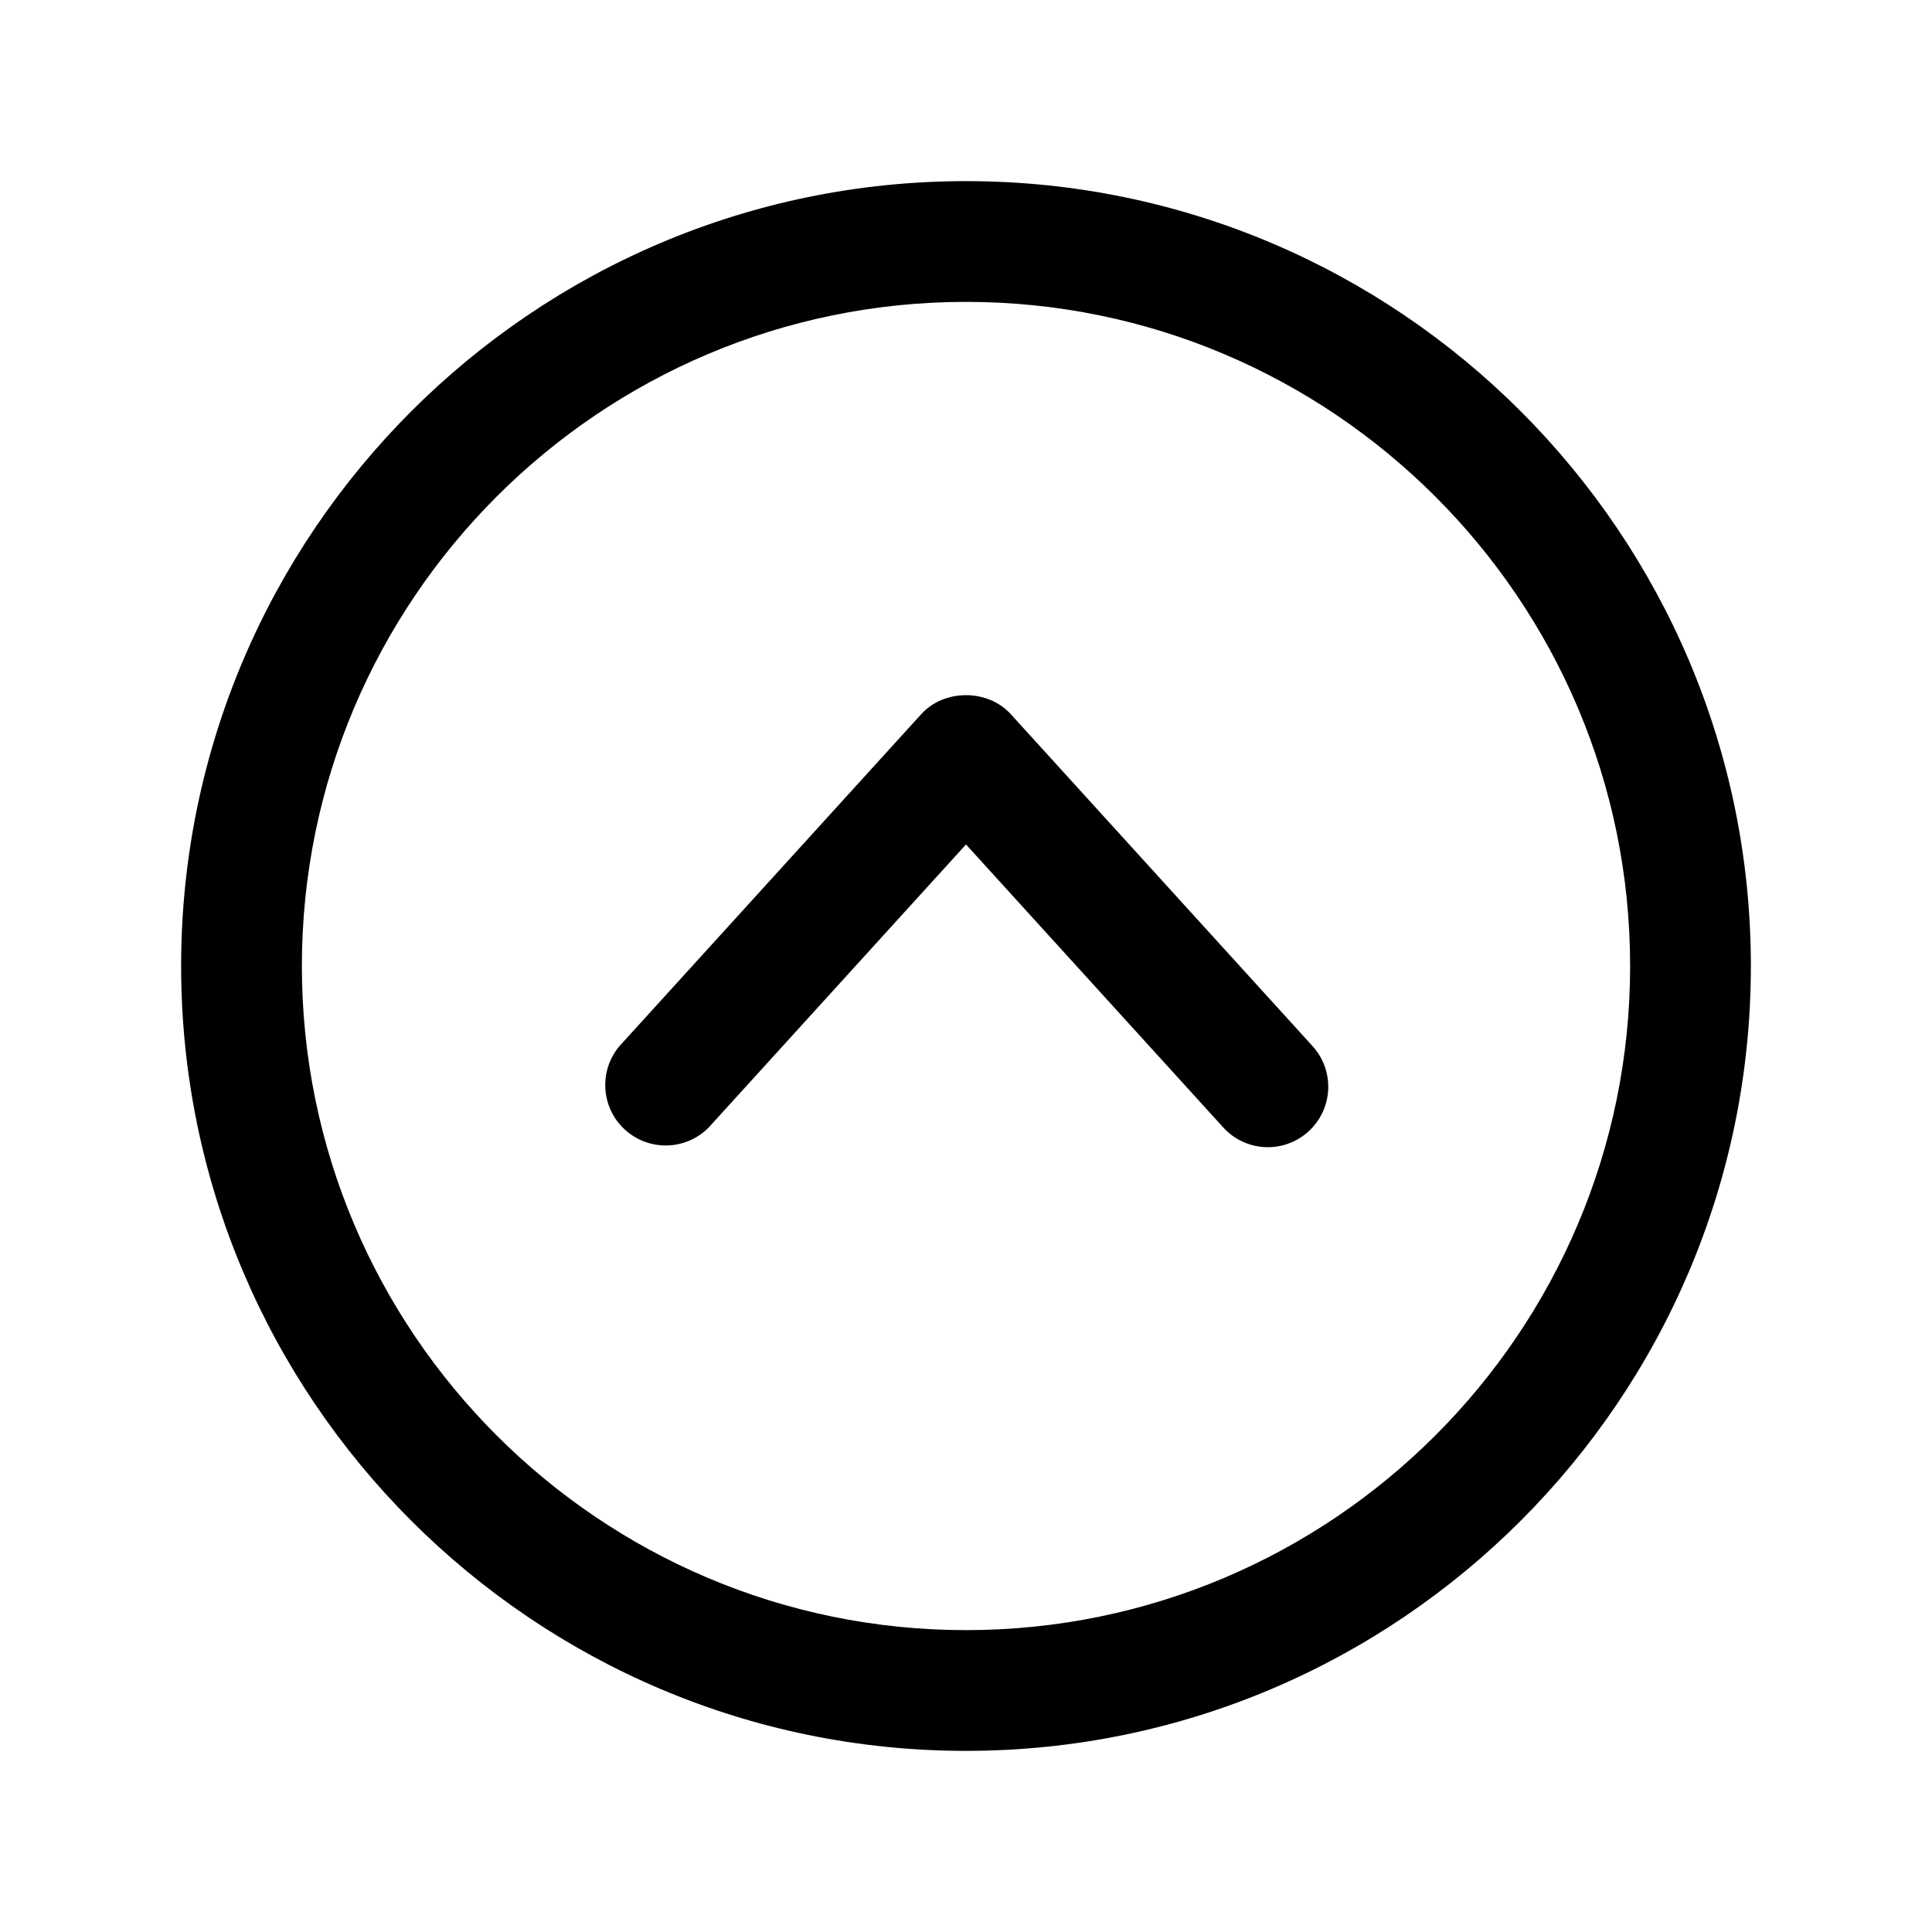
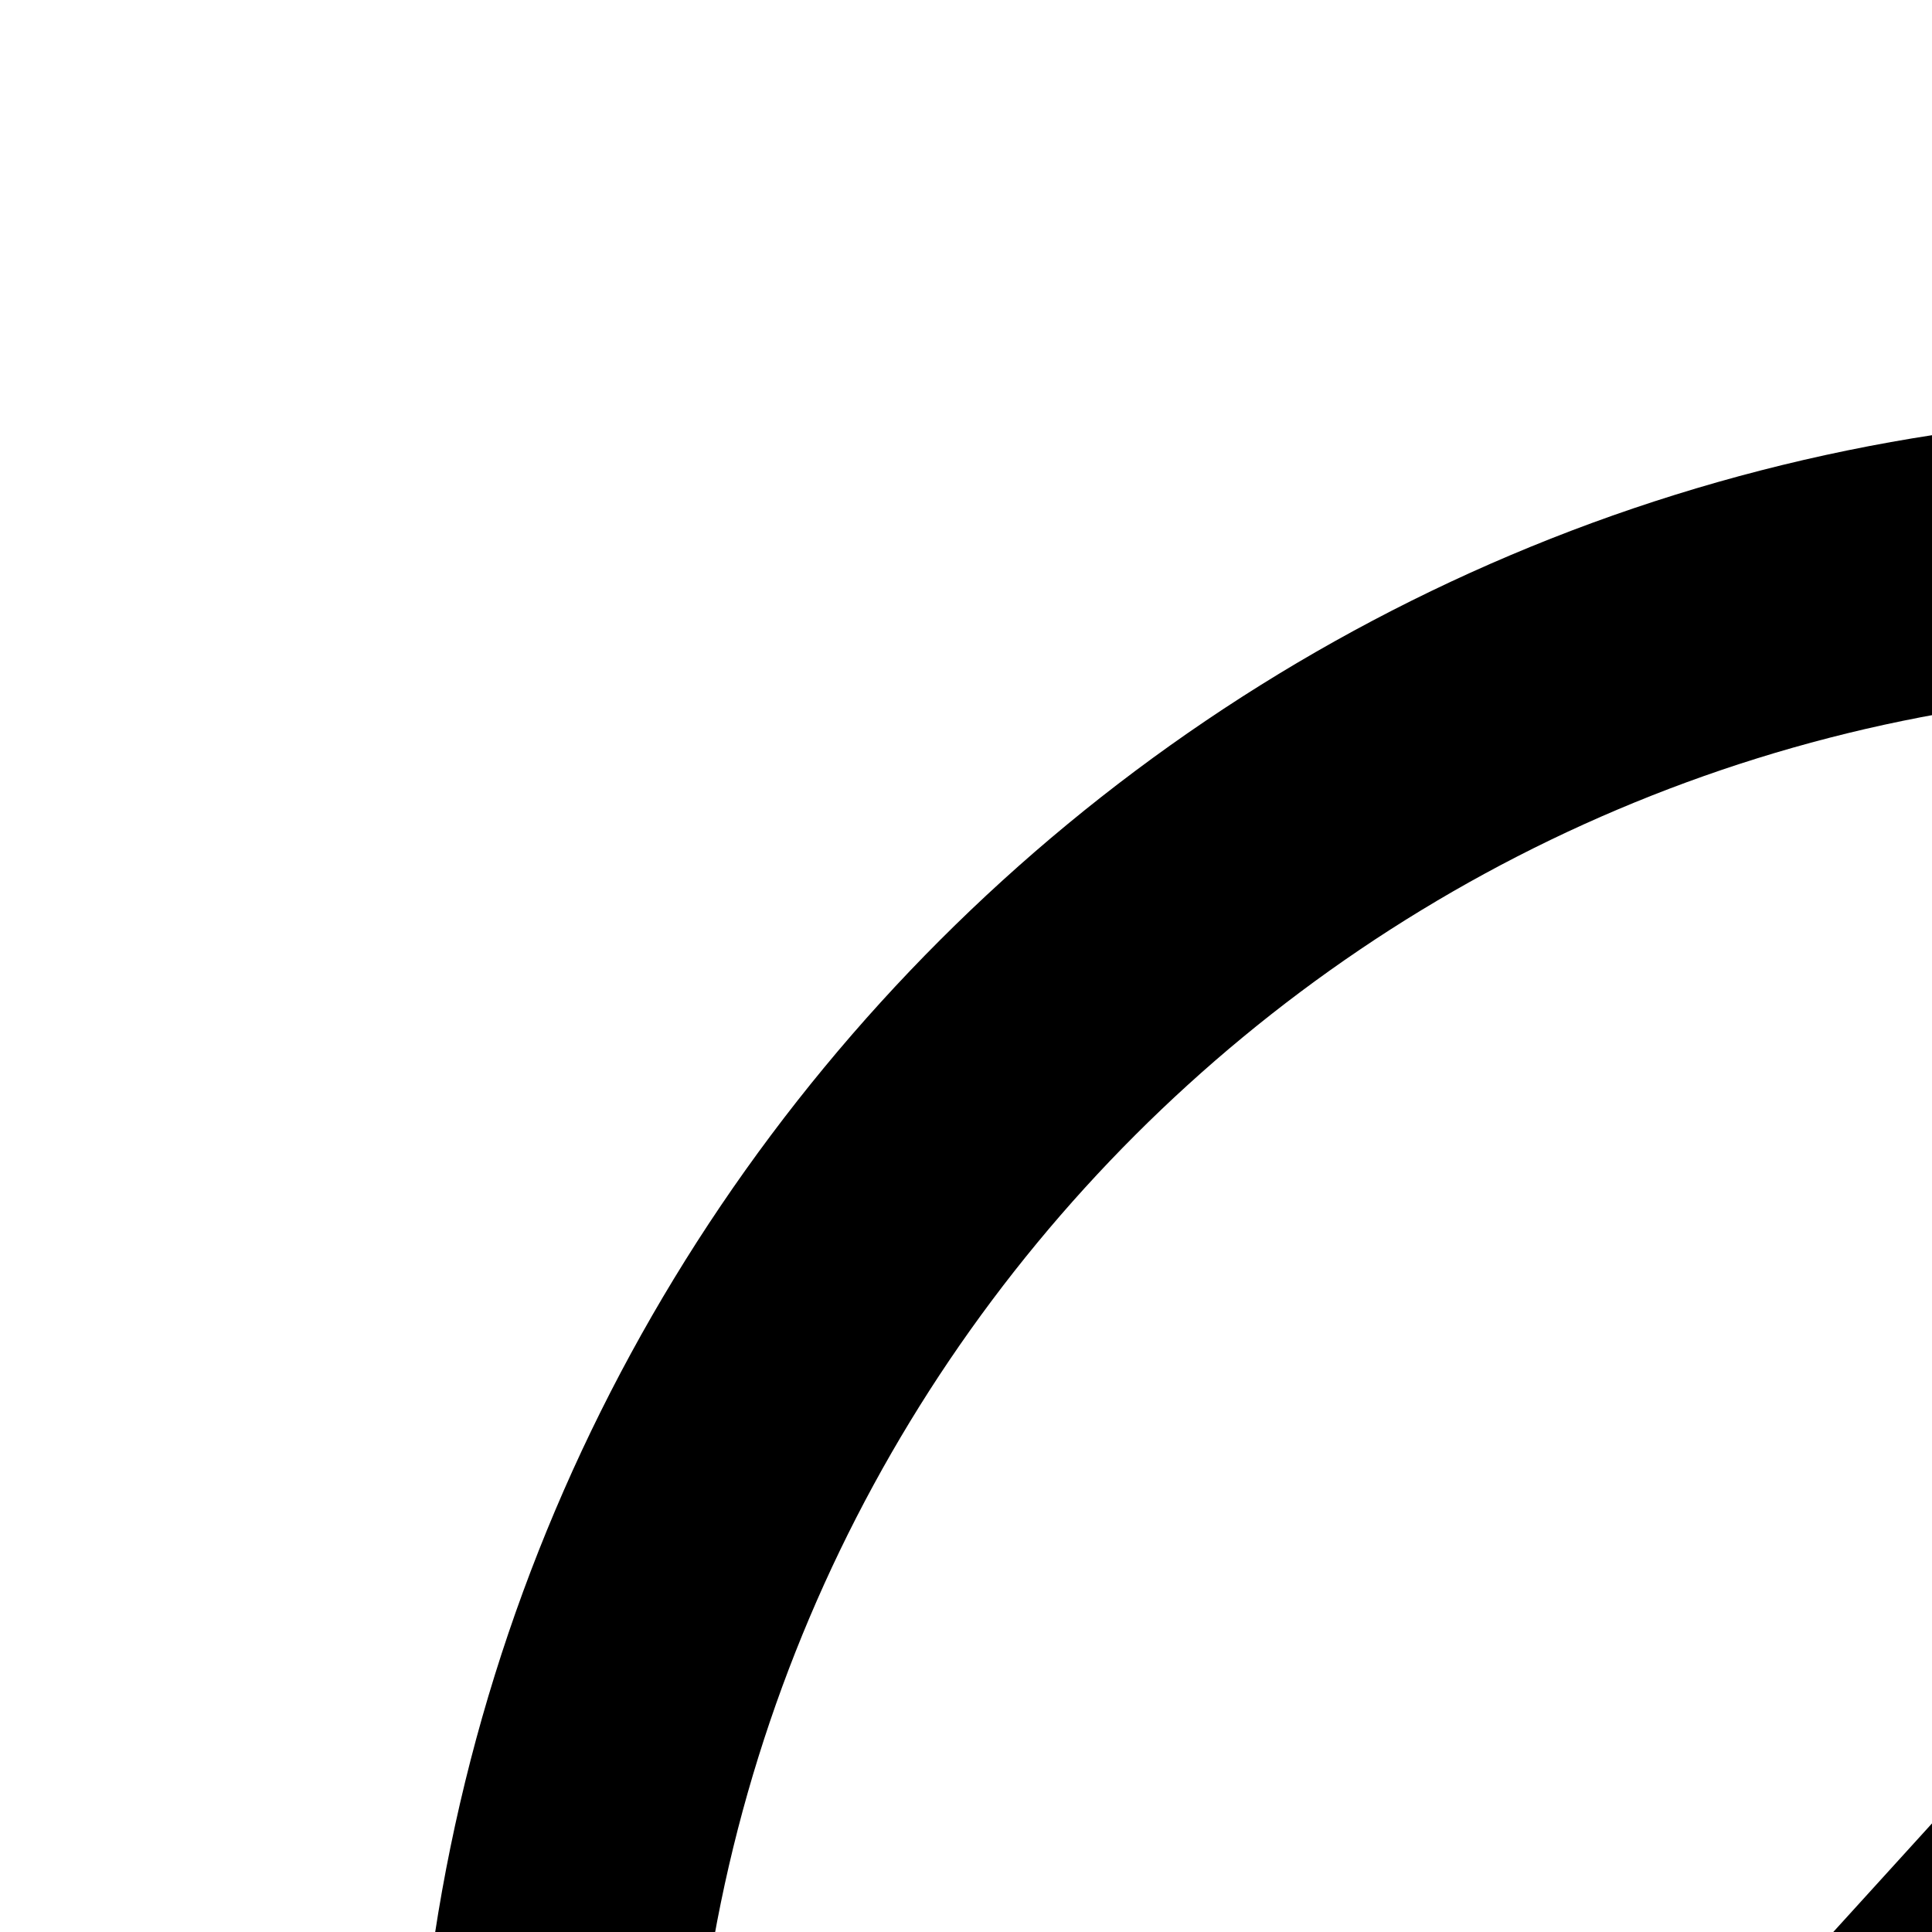
- <svg xmlns="http://www.w3.org/2000/svg" width="32" height="32">
+ <svg xmlns="http://www.w3.org/2000/svg" width="14" height="14">
  <path d="M21.673 18.74a1.001 1.001 0 0 0 .067-1.413l-5-5.5c-.38-.417-1.101-.417-1.48 0l-5 5.5a1.001 1.001 0 0 0 1.48 1.346L16 13.987l4.26 4.686a.998.998 0 0 0 1.413.067M16 5C9.935 5 5 9.935 5 16c0 6.066 4.935 11 11 11 6.066 0 11-4.934 11-11 0-6.065-4.934-11-11-11m0 24C8.832 29 3 23.169 3 16 3 8.832 8.832 3 16 3s13 5.832 13 13c0 7.169-5.832 13-13 13" />
</svg>
